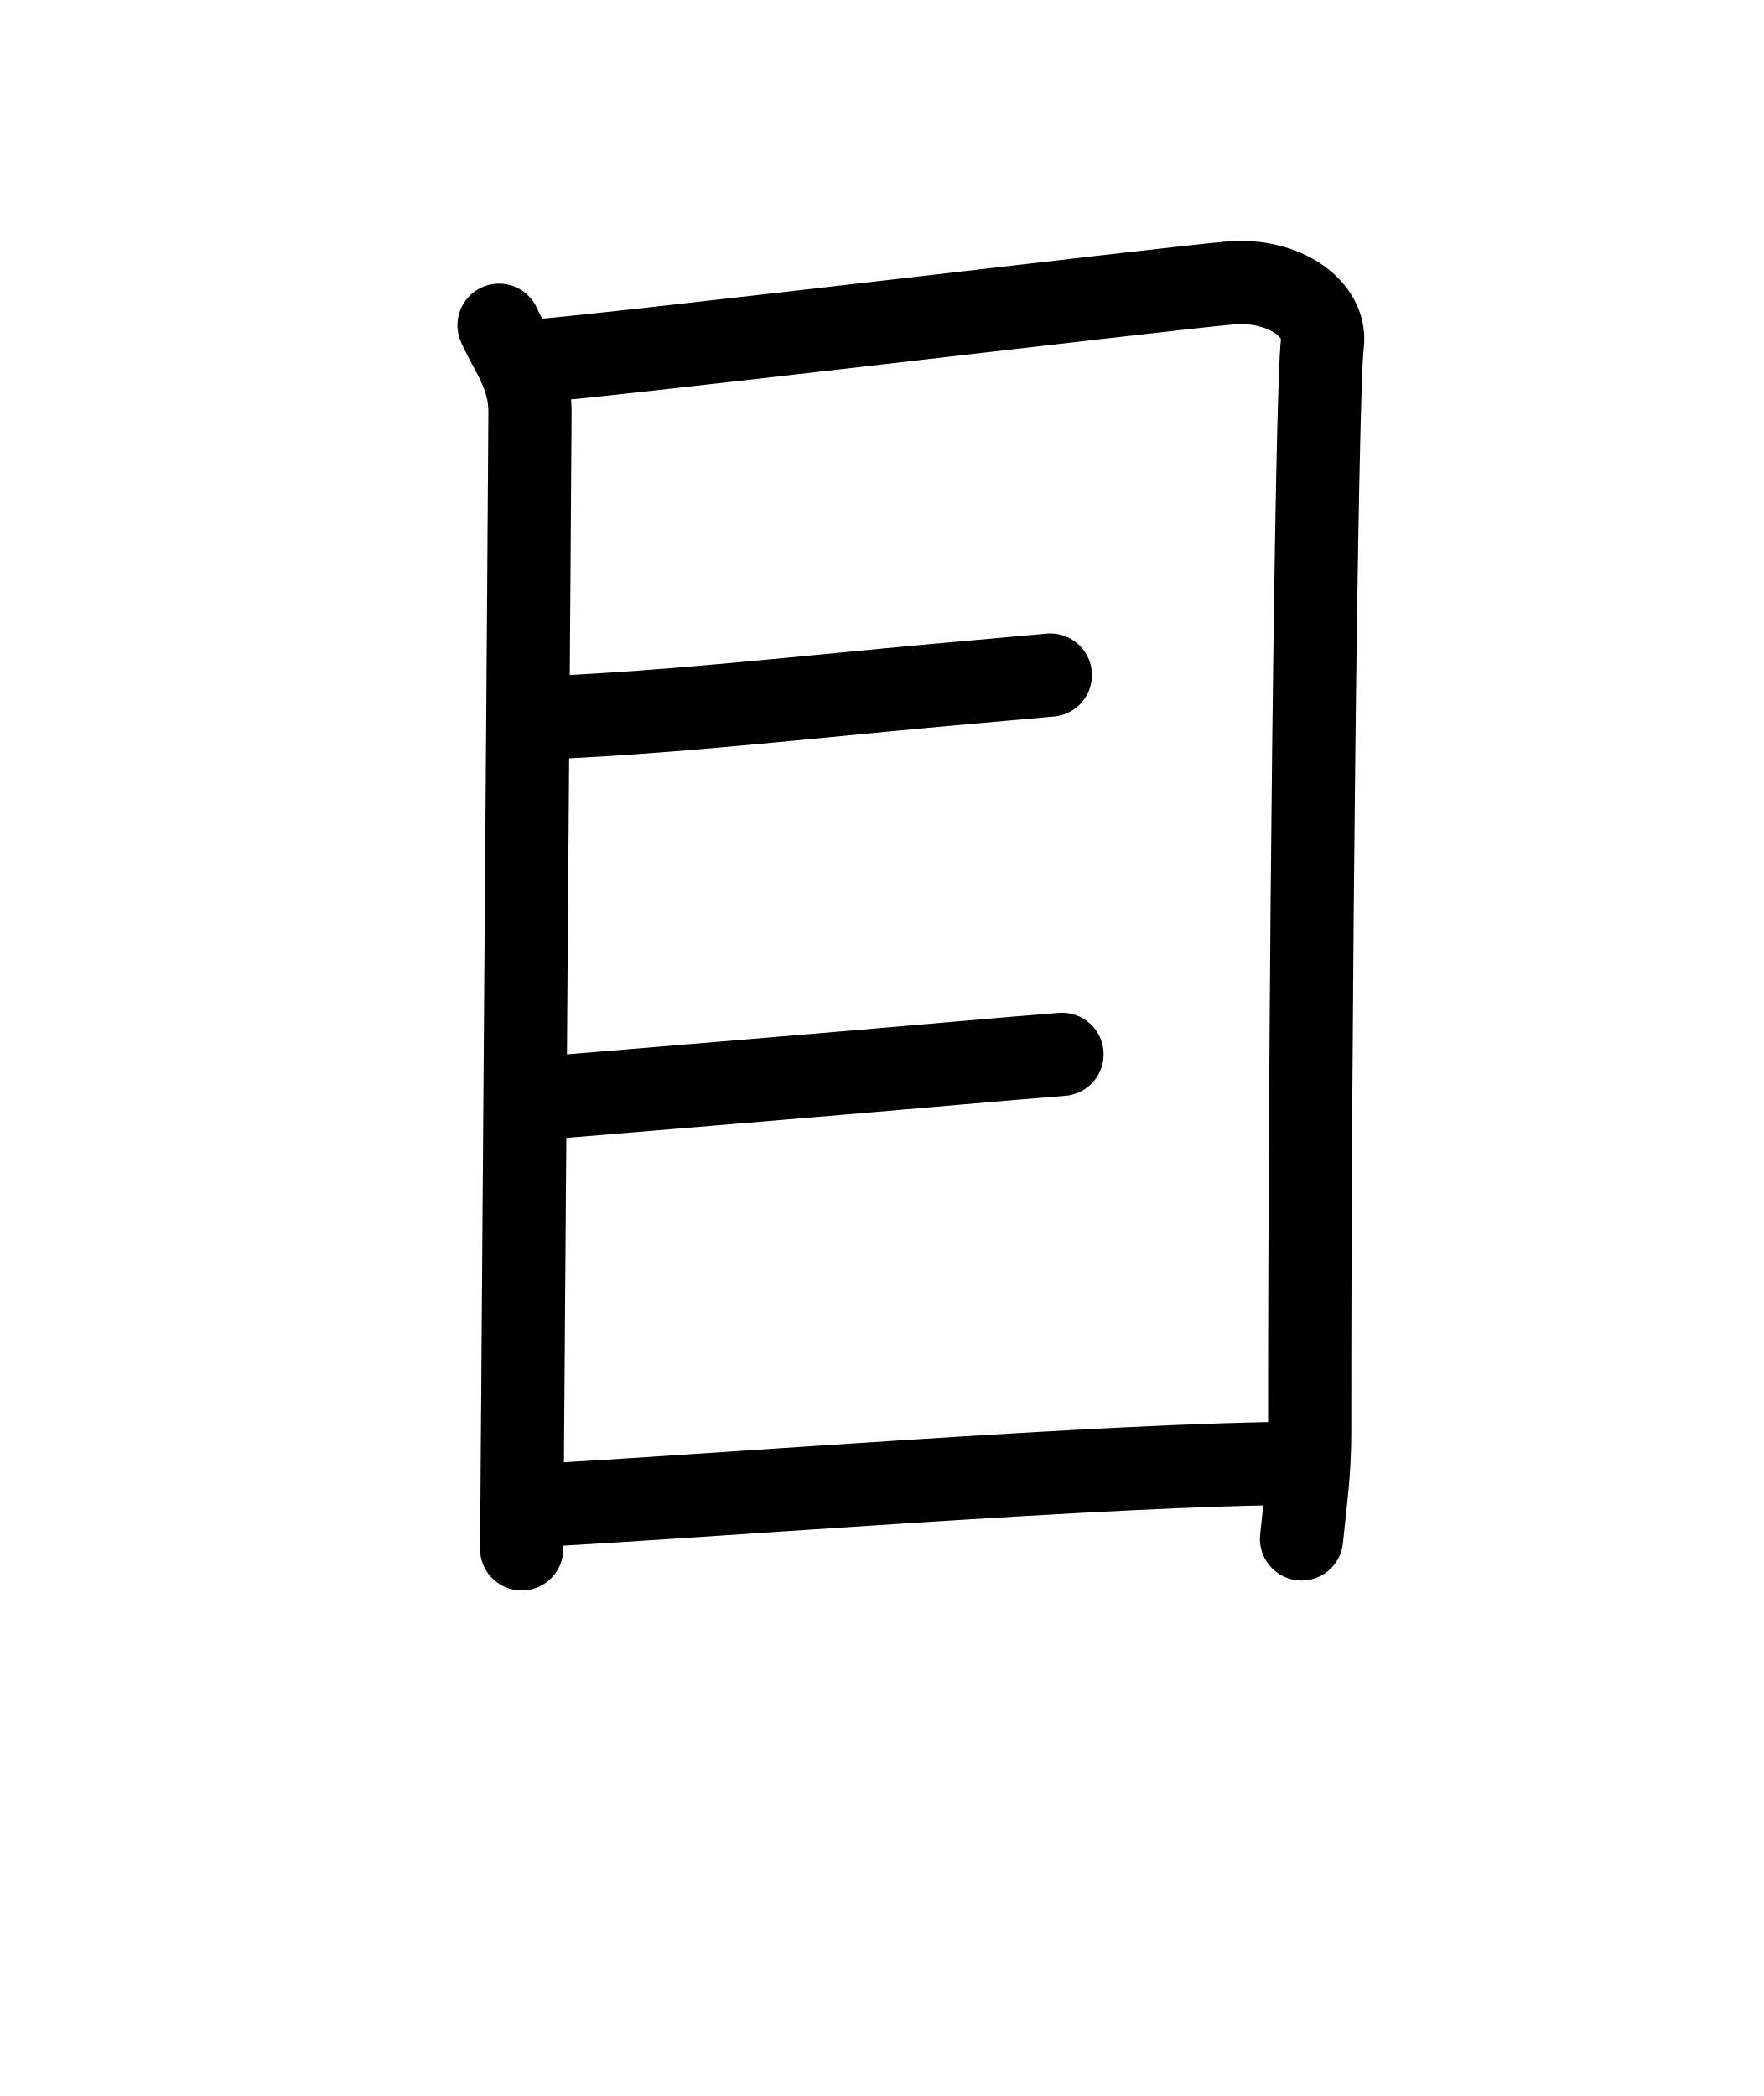
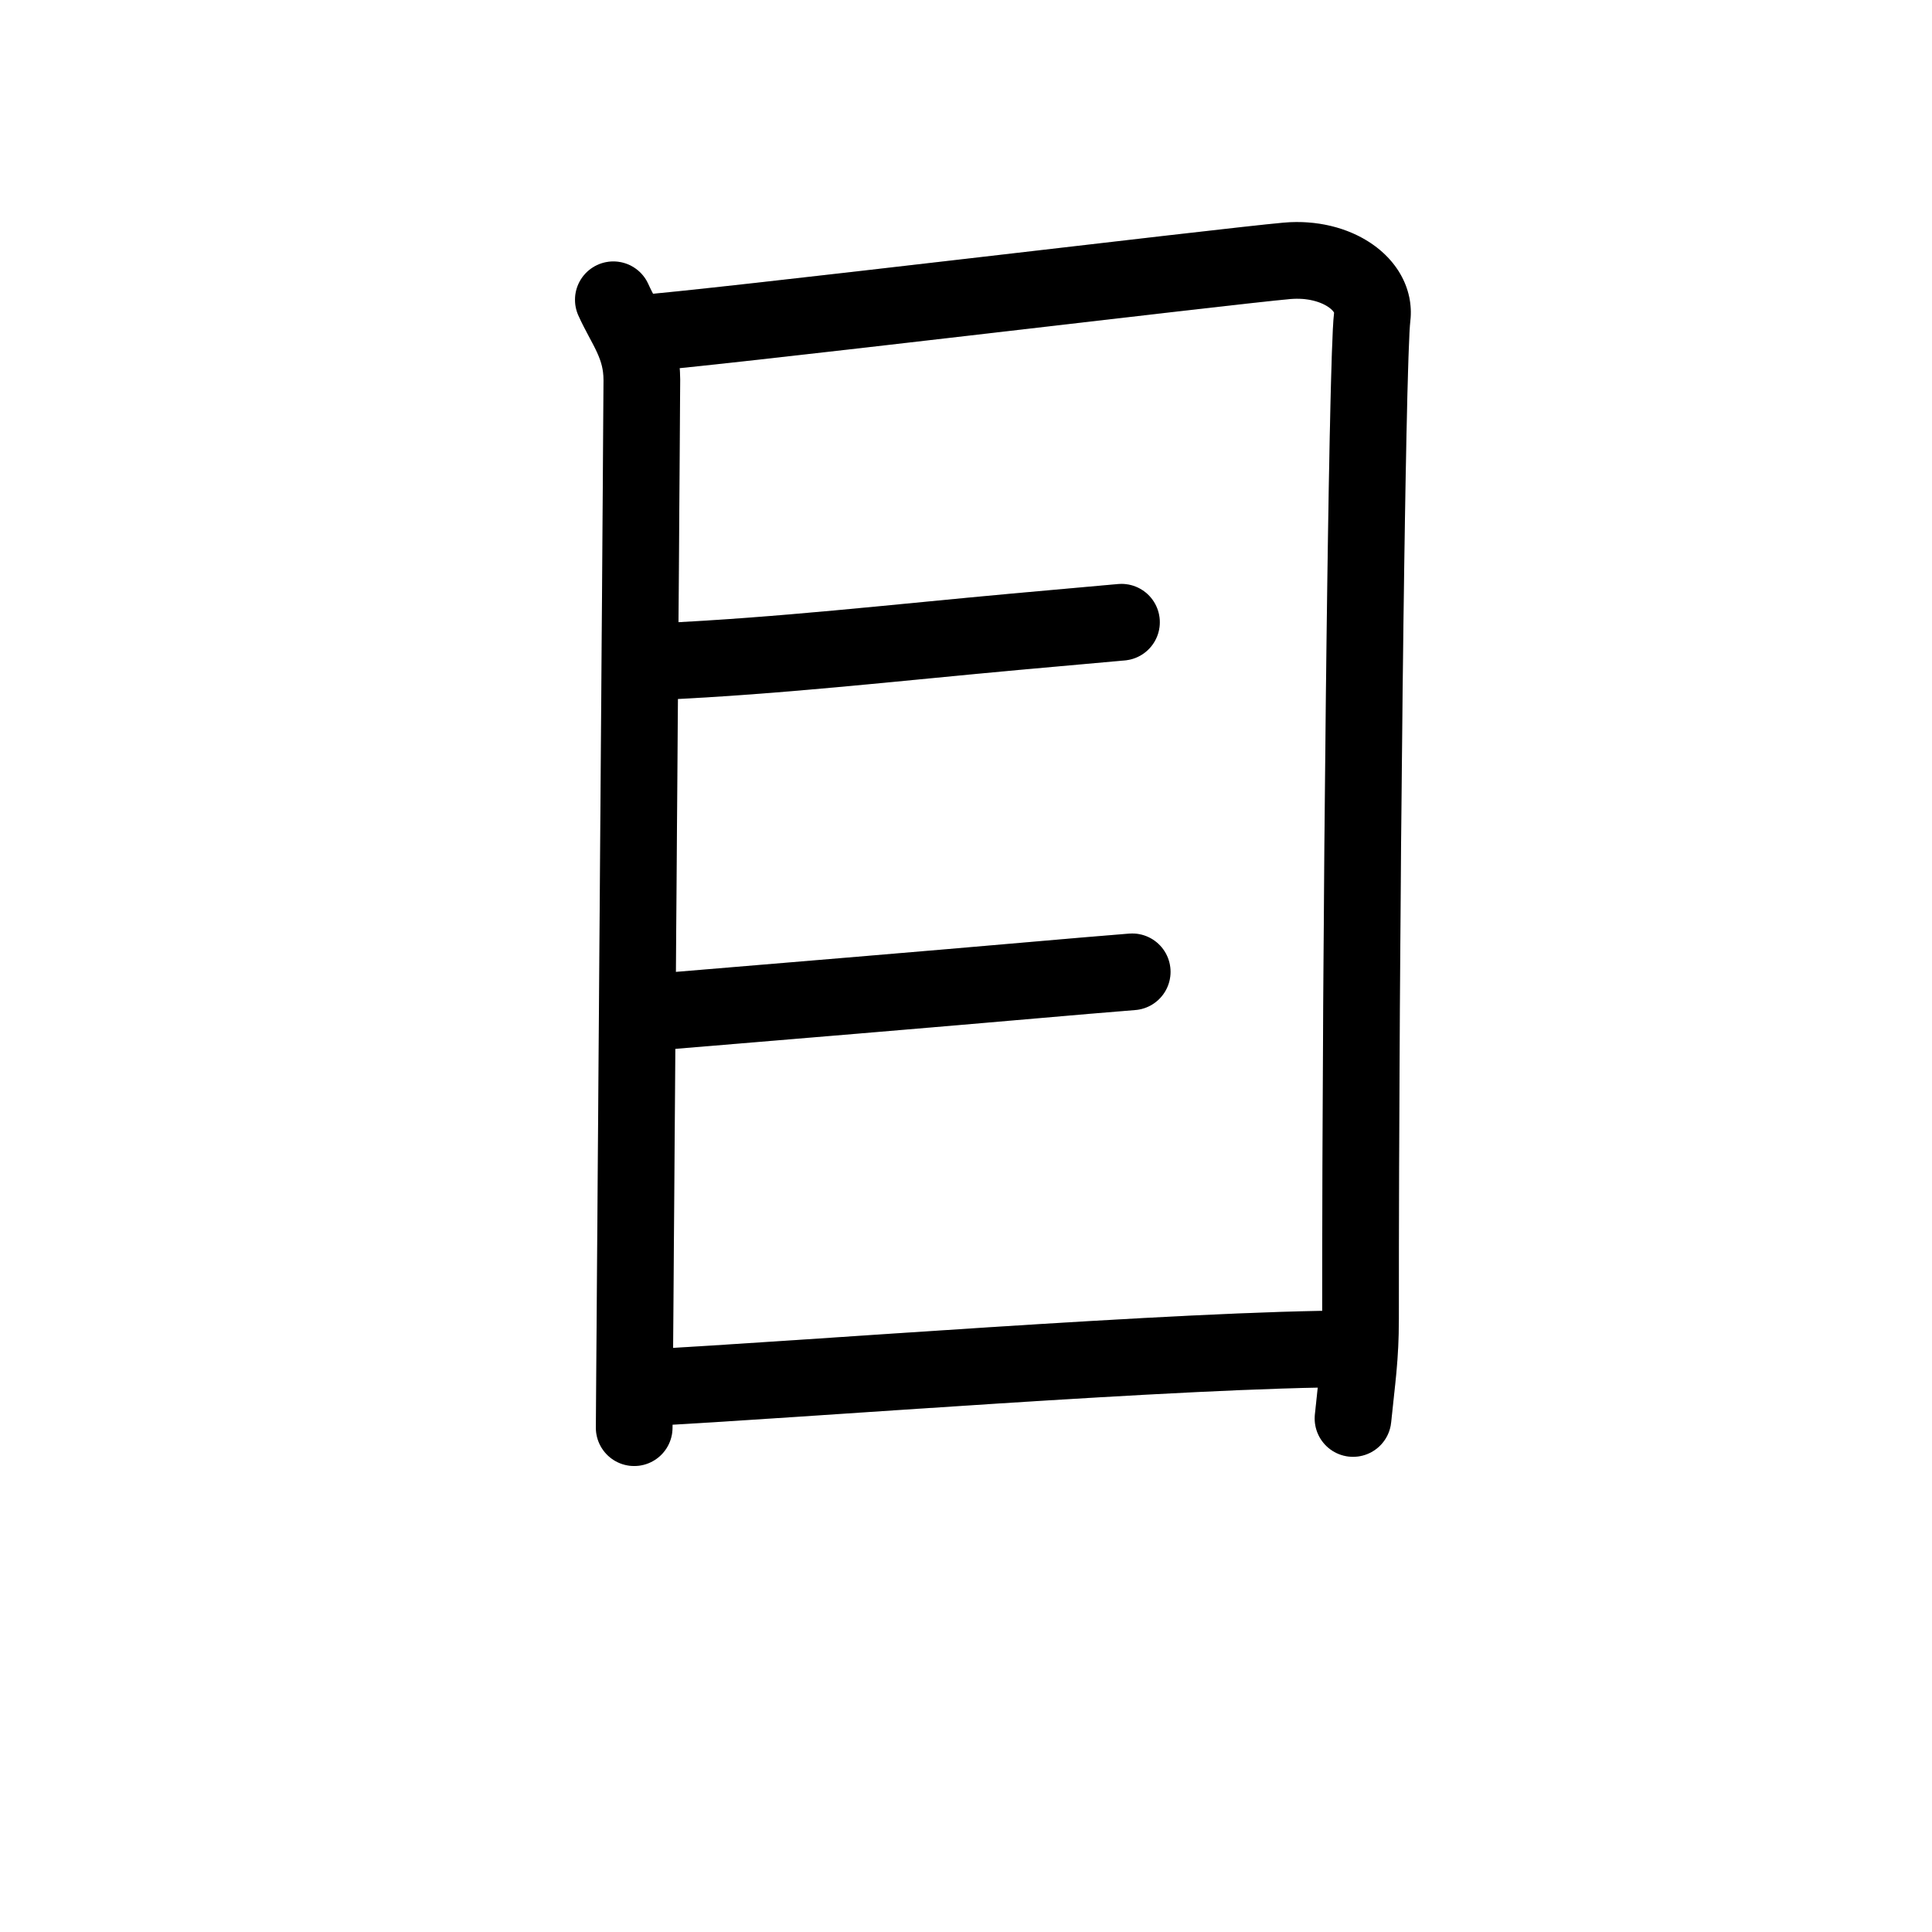
- <svg xmlns="http://www.w3.org/2000/svg" id="kvg-076ee-Kaisho" class="kanjivg" viewBox="0 0 106 126" width="106" height="126" xml:space="preserve" version="1.1" baseProfile="full">
+ <svg xmlns="http://www.w3.org/2000/svg" id="kvg-076ee-Kaisho" class="kanjivg" viewBox="0 0 106 126" width="106" height="106" xml:space="preserve" version="1.1" baseProfile="full">
  <defs>
    <style type="text/css">path.black{fill:none;stroke:black;stroke-width:5;stroke-linecap:round;stroke-linejoin:round;}path.grey{fill:none;stroke:#ddd;stroke-width:5;stroke-linecap:round;stroke-linejoin:round;}path.stroke{fill:none;stroke:black;stroke-width:5;stroke-linecap:round;stroke-linejoin:round;}text{font-size:16px;font-family:Segoe UI Symbol,Cambria Math,DejaVu Sans,Symbola,Quivira,STIX,Code2000;-webkit-touch-callout:none;cursor:pointer;-webkit-user-select:none;-khtml-user-select:none;-moz-user-select:none;-ms-user-select:none;user-select: none;}text:hover{color:#777;}#reset{font-weight:bold;}</style>
    <marker id="markerStart" markerWidth="8" markerHeight="8" style="overflow:visible;">
      <circle cx="0" cy="0" r="1.5" style="stroke:none;fill:red;fill-opacity:0.5;" />
    </marker>
    <marker id="markerEnd" style="overflow:visible;">
      <circle cx="0" cy="0" r="0.8" style="stroke:none;fill:blue;fill-opacity:0.5;">
        <animate attributeName="opacity" from="1" to="0" dur="3s" repeatCount="indefinite" />
      </circle>
    </marker>
  </defs>
  <path d="M30,19.55c0.76,1.7,1.86,2.96,1.86,5.22s-0.5,67.21-0.5,68.34" class="grey" />
  <path d="M31.62,21.75c4.28-0.28,38.43-4.4,42.33-4.74c3.25-0.28,5.82,1.58,5.54,3.68c-0.35,2.66-0.77,40.43-0.76,65.32c0,2.56-0.24,4-0.49,6.5" class="grey" />
  <path d="M33.05,43.14c7.74-0.35,15.47-1.24,23.18-1.94c2.34-0.21,4.68-0.42,6.91-0.62" class="grey" />
  <path d="M33.4,65.95c7.43-0.62,16.85-1.4,24.28-2.05c2.07-0.18,4.14-0.36,6.16-0.52" class="grey" />
  <path d="M32.25,90.5C42,90,67.27,87.97,78.29,87.97" class="grey" />
  <path d="M30,19.55c0.76,1.7,1.86,2.96,1.86,5.22s-0.5,67.21-0.5,68.34" class="stroke" stroke-dasharray="150">
    <animate attributeName="stroke-dashoffset" from="150" to="0" dur="1.8s" begin="0.0s" fill="freeze" />
  </path>
  <path d="M31.62,21.75c4.28-0.28,38.43-4.4,42.33-4.74c3.25-0.28,5.82,1.58,5.54,3.68c-0.35,2.66-0.77,40.43-0.76,65.32c0,2.56-0.24,4-0.49,6.5" class="stroke" stroke-dasharray="150">
    <set attributeName="opacity" to="0" dur="1.7s" />
    <animate attributeName="stroke-dashoffset" from="150" to="0" dur="1.8s" begin="1.7s" fill="freeze" />
  </path>
  <path d="M33.05,43.14c7.74-0.35,15.47-1.24,23.18-1.94c2.34-0.21,4.68-0.42,6.91-0.62" class="stroke" stroke-dasharray="150">
    <set attributeName="opacity" to="0" dur="3.7s" />
    <animate attributeName="stroke-dashoffset" from="150" to="0" dur="1.8s" begin="3.7s" fill="freeze" />
  </path>
  <path d="M33.4,65.95c7.43-0.62,16.85-1.4,24.28-2.05c2.07-0.18,4.14-0.36,6.16-0.52" class="stroke" stroke-dasharray="150">
    <set attributeName="opacity" to="0" dur="4.7s" />
    <animate attributeName="stroke-dashoffset" from="150" to="0" dur="1.8s" begin="4.7s" fill="freeze" />
  </path>
  <path d="M32.25,90.5C42,90,67.27,87.97,78.29,87.97" class="stroke" stroke-dasharray="150">
    <set attributeName="opacity" to="0" dur="5.7s" />
    <animate attributeName="stroke-dashoffset" from="150" to="0" dur="1.8s" begin="5.7s" fill="freeze" />
  </path>
</svg>
